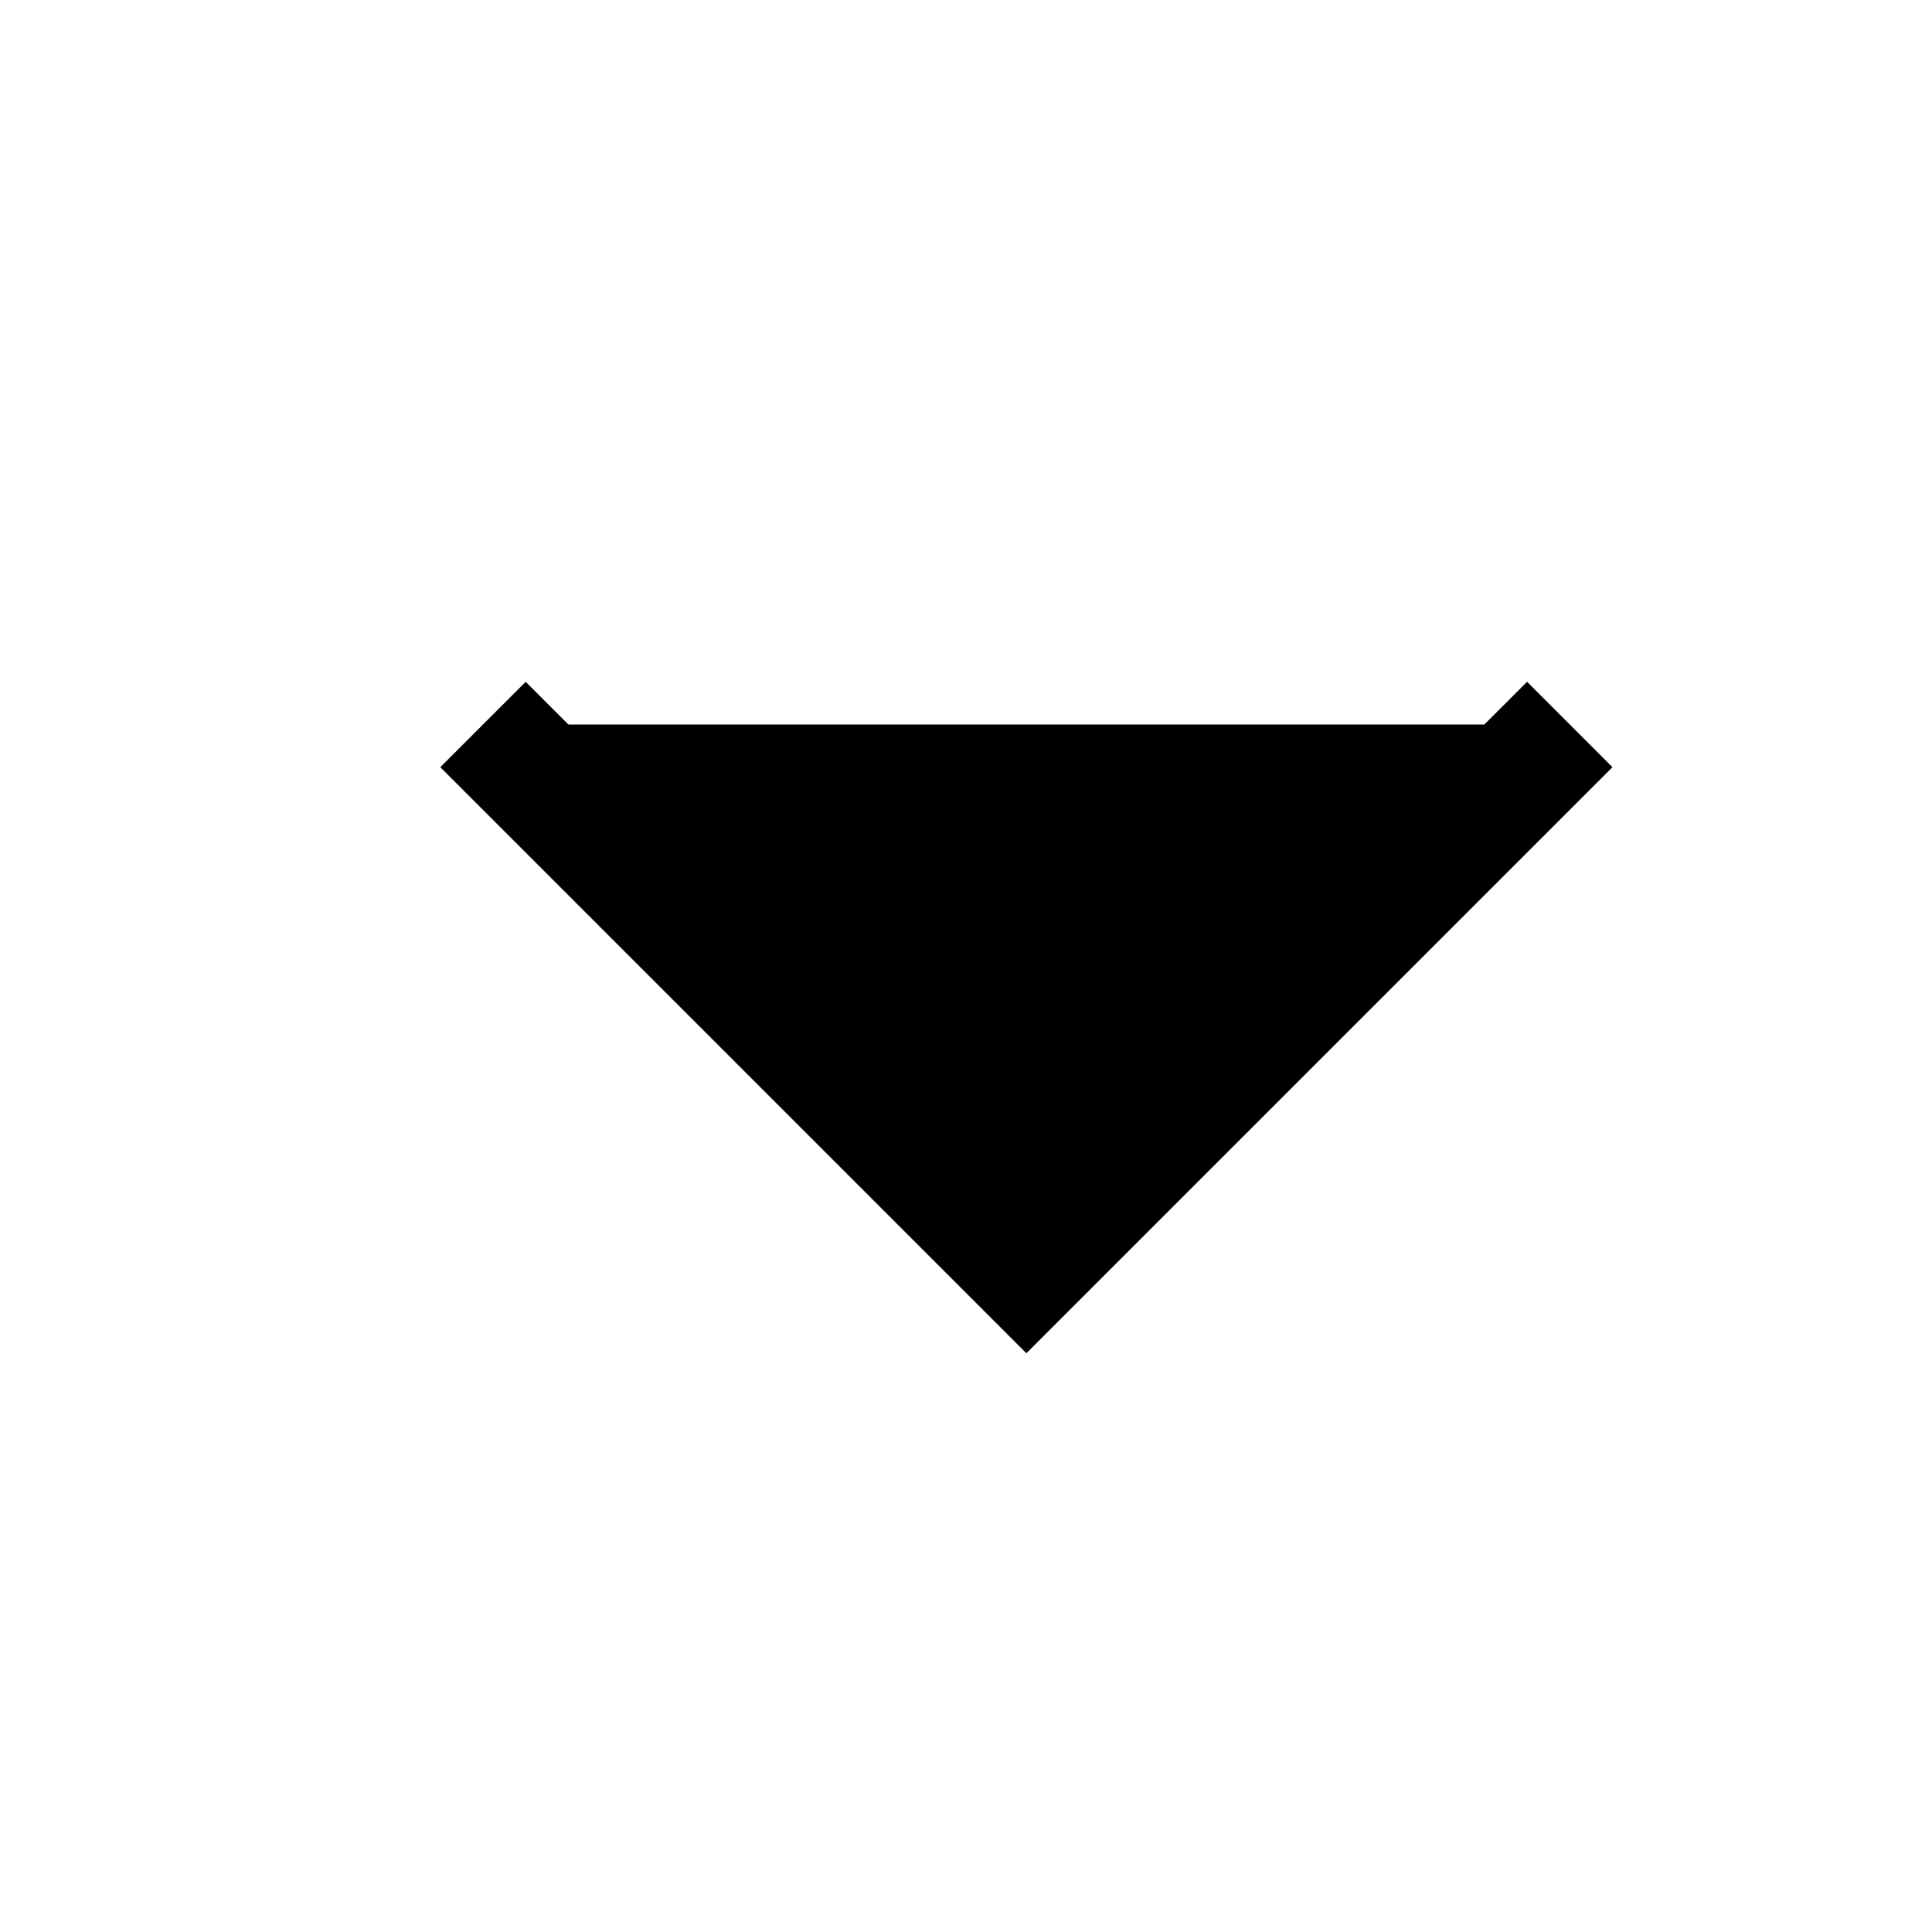
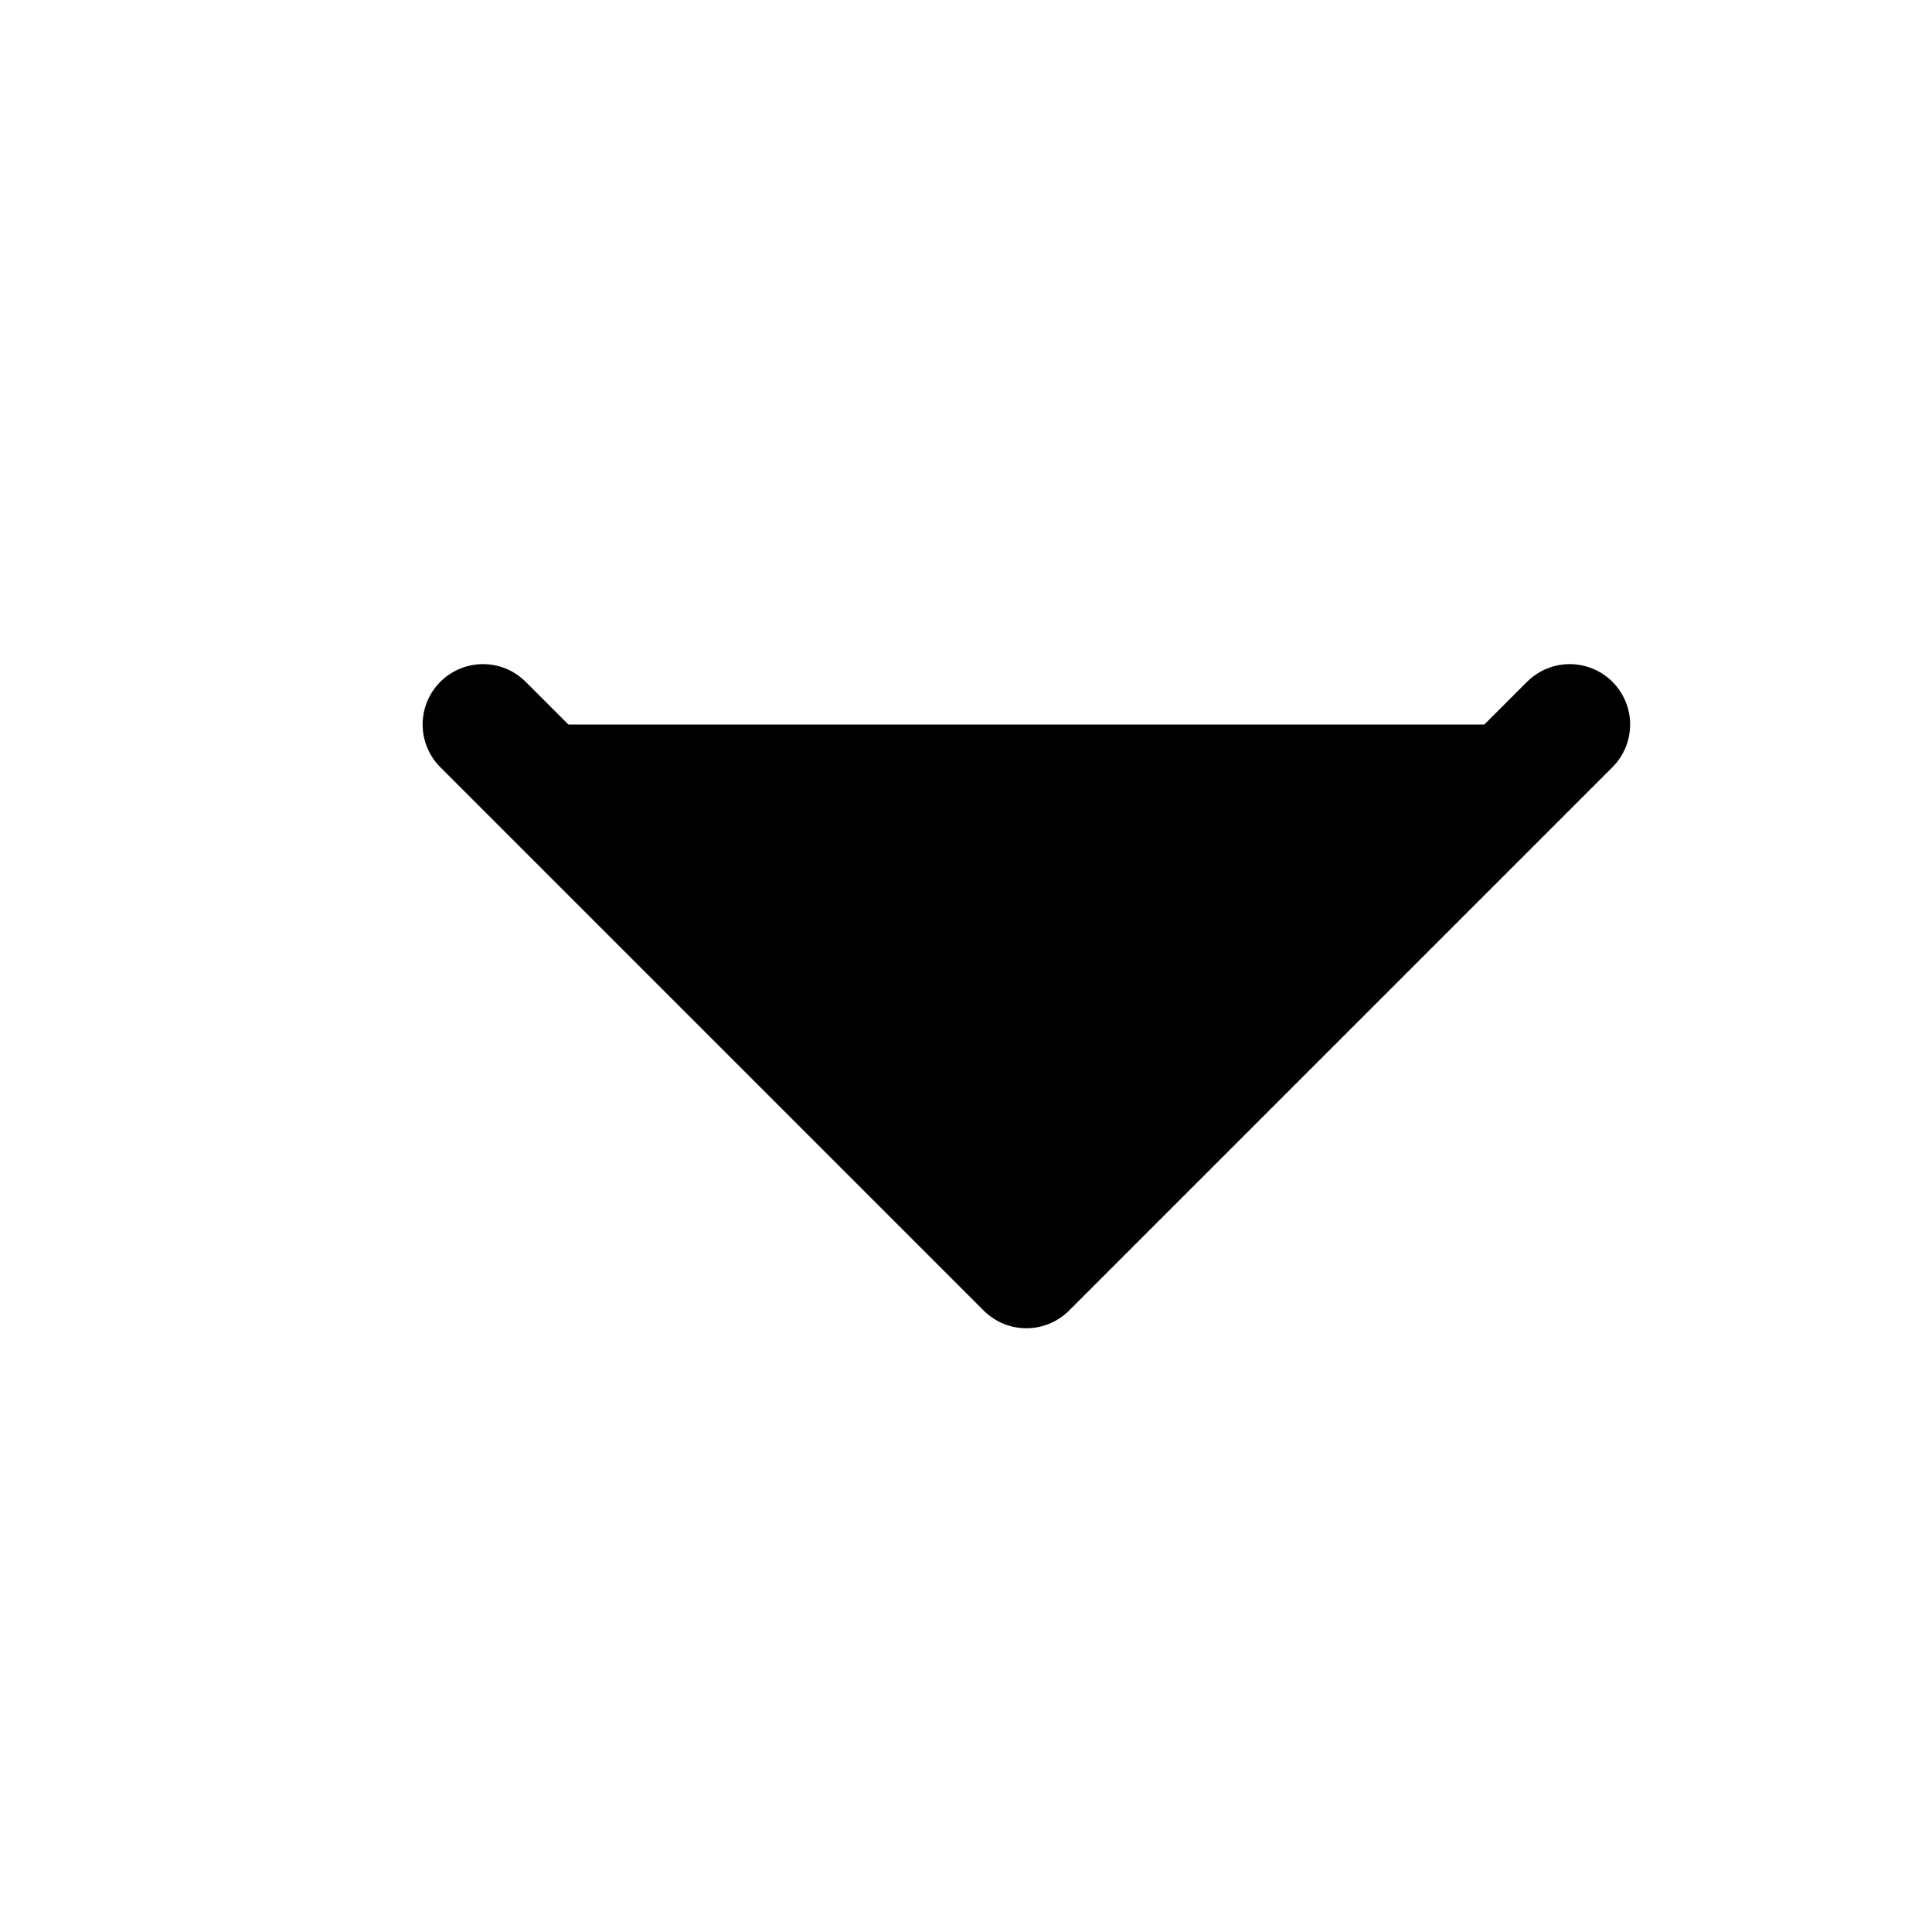
<svg xmlns="http://www.w3.org/2000/svg" viewBox="0 0 16 16">
  <g id="mpa-angle--down">
-     <path d="M4 6L8.5 10.5L13 6" stroke="#000000" strokemiterlimit="10" strokelinecap="round" strokelinejoin="round" />
+     <path d="M4 6L8.5 10.5L13 6" stroke="#000000" stroke-miterlimit="10" stroke-linecap="round" stroke-linejoin="round" />
  </g>
</svg>
